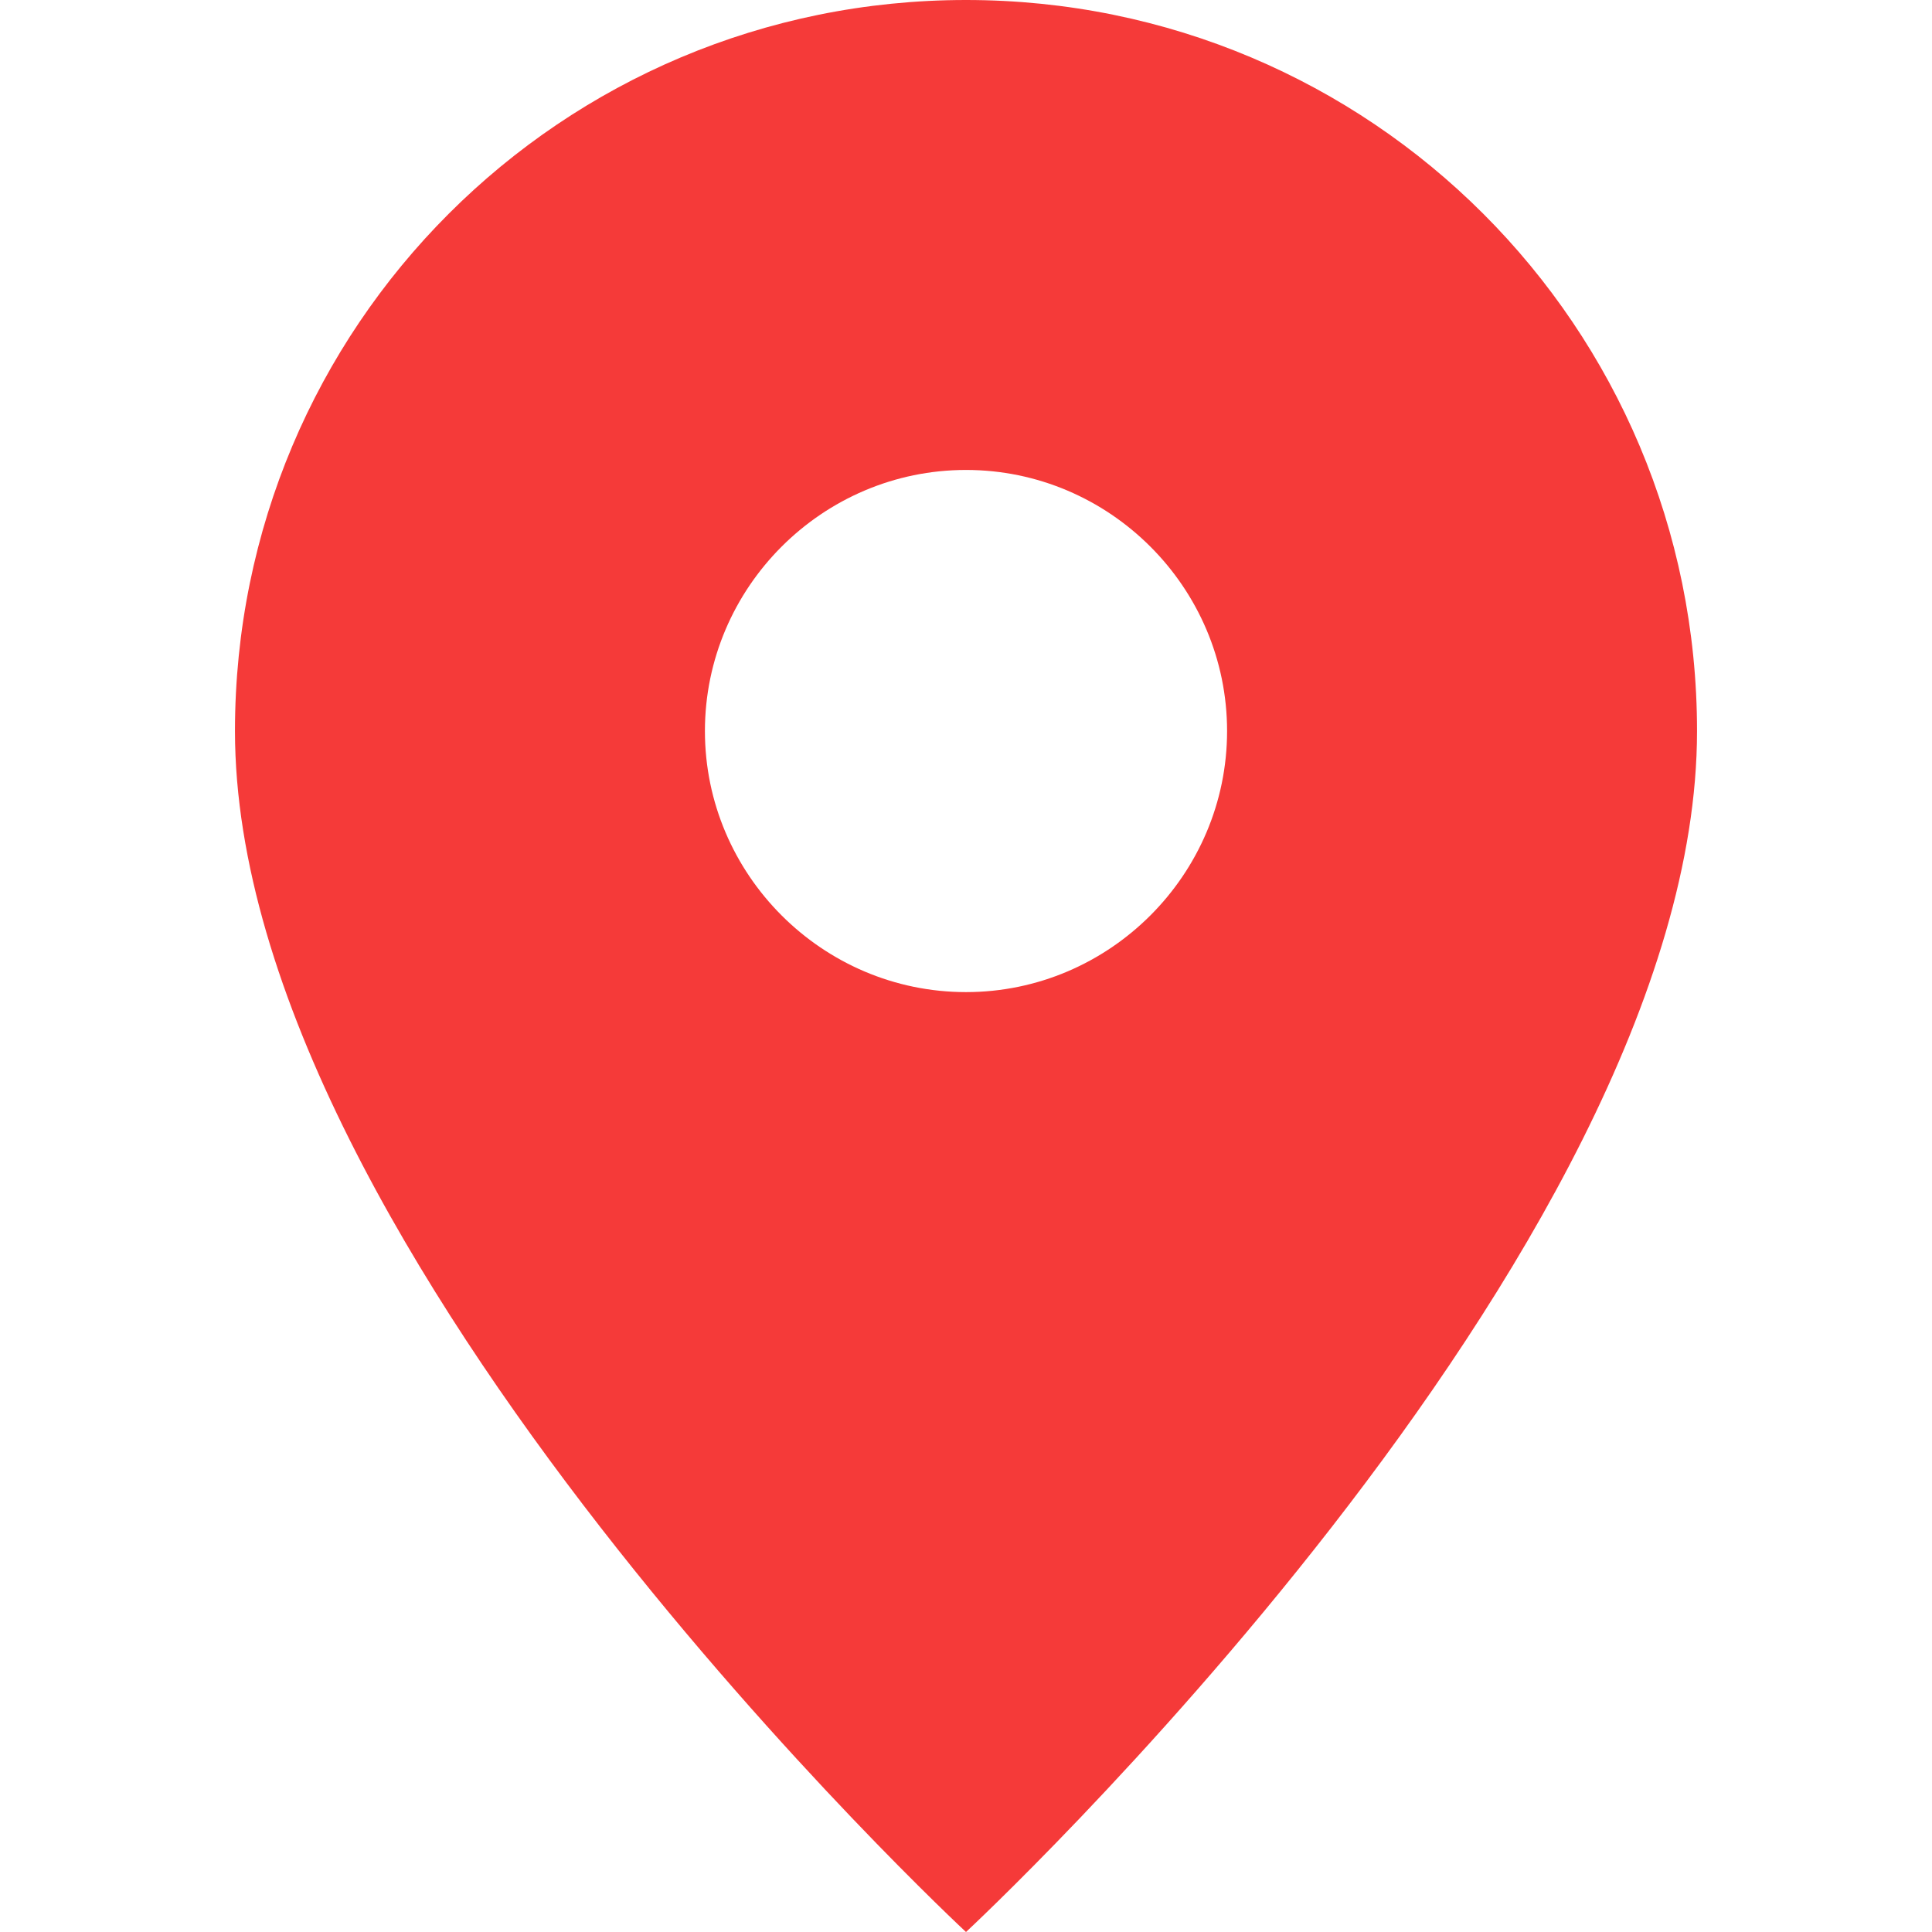
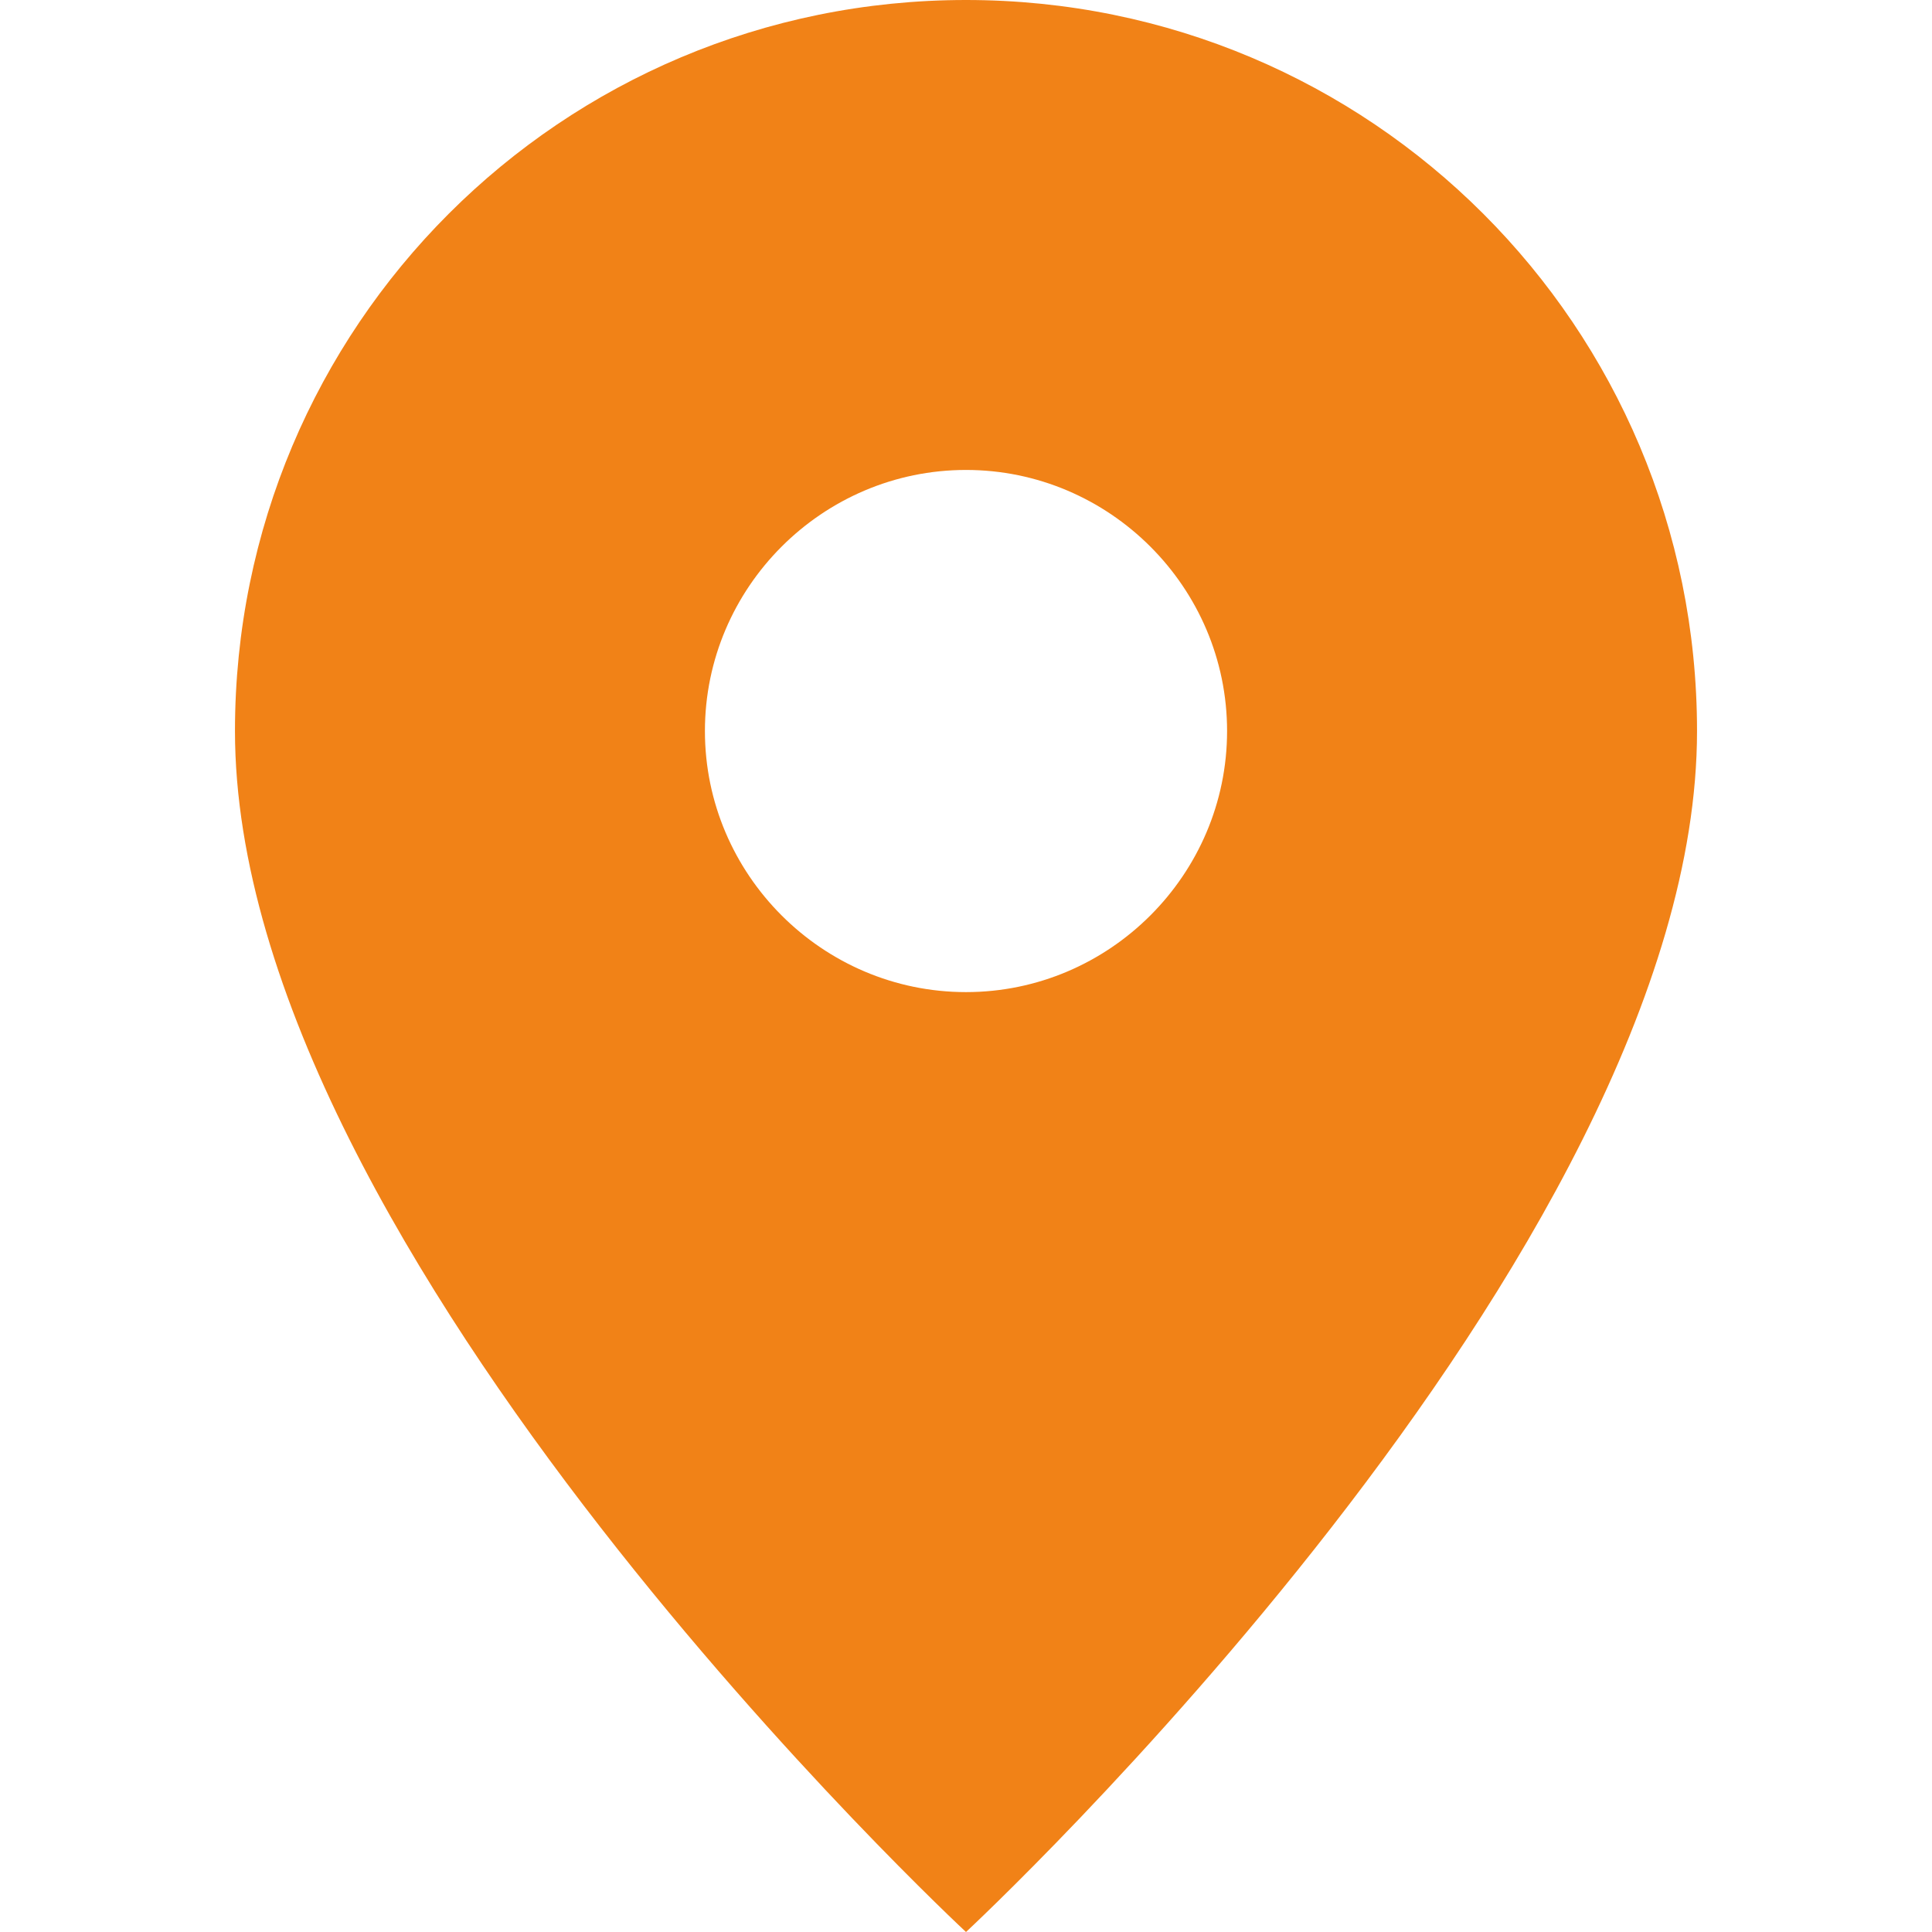
<svg xmlns="http://www.w3.org/2000/svg" version="1.1" id="Layer_1" x="0px" y="0px" viewBox="0 0 56 74" style="enable-background:new 0 0 56 74;" xml:space="preserve" width="30px" height="30px">
  <style type="text/css">
- 	.st0{fill:#F53A39;}
+ 	.st0{fill:#f18217;}
</style>
  <path class="st0" d="M28,0C12.5,0,0,12.5,0,28c0,20,28,46,28,46s28-26,28-46C56,12.5,43.5,0,28,0z M28,38c-5.5,0-10-4.5-10-10  c0-5.5,4.5-10,10-10s10,4.5,10,10C38,33.5,33.5,38,28,38z" />
</svg>
